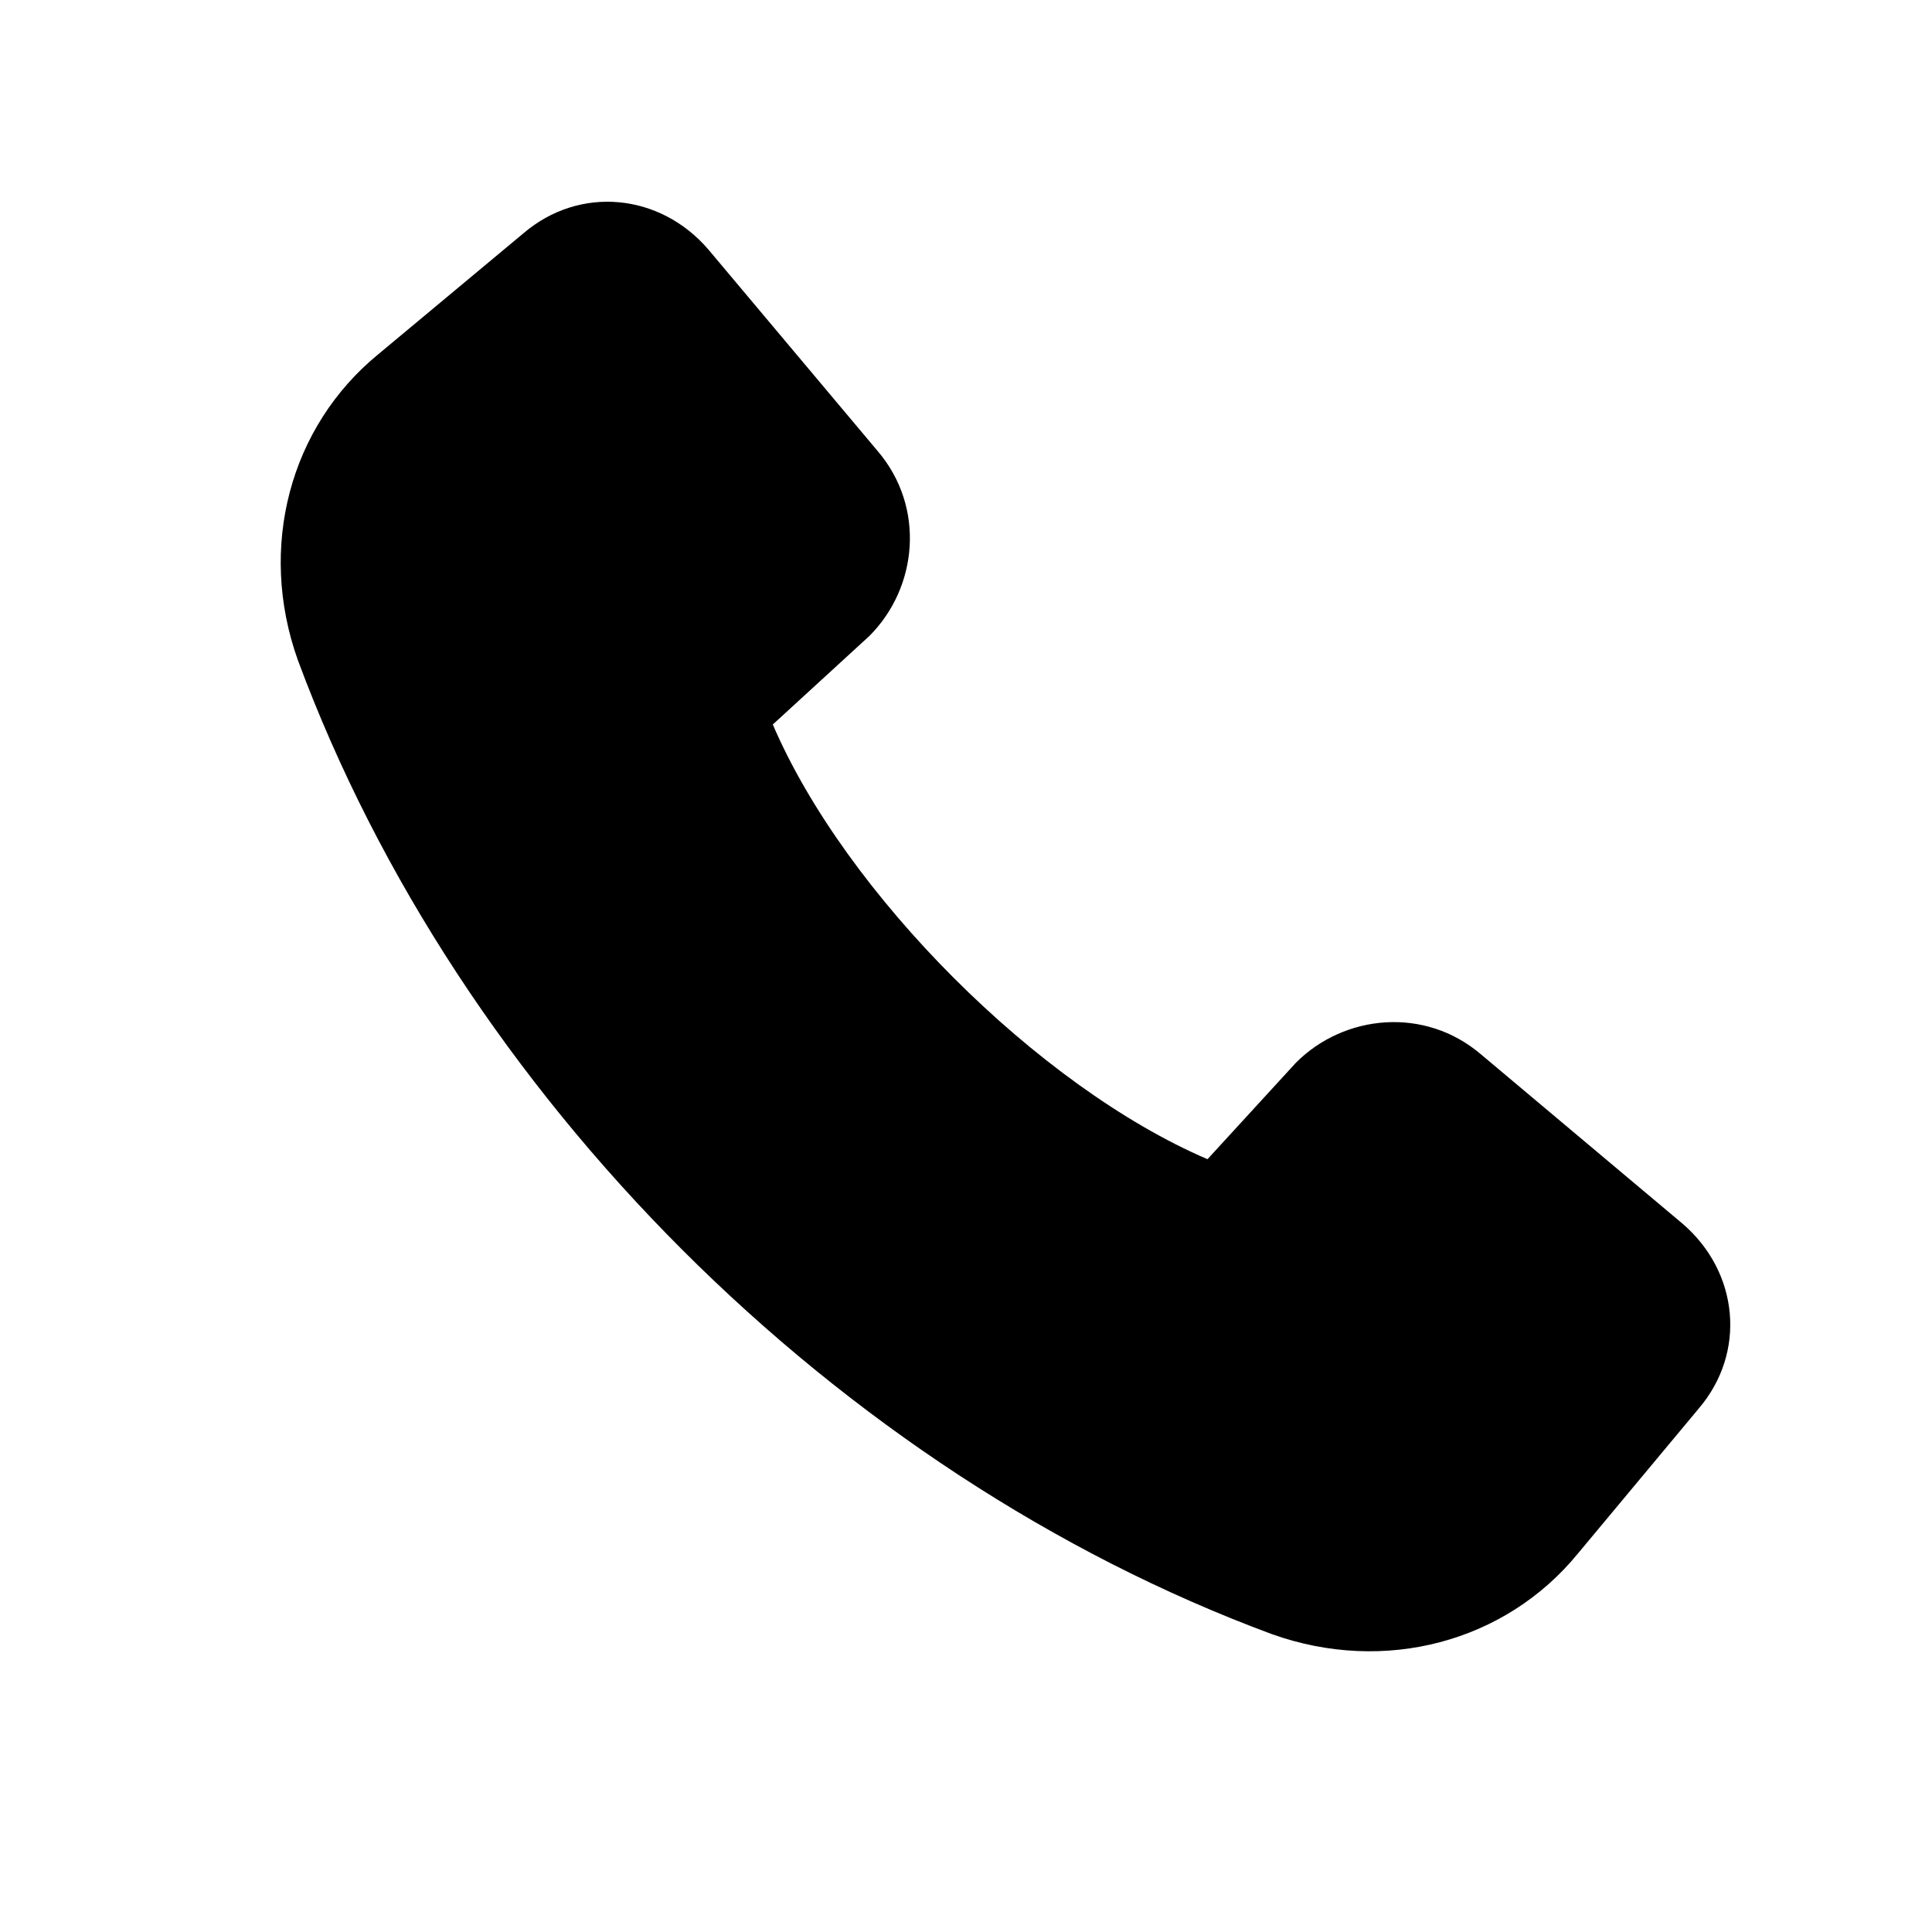
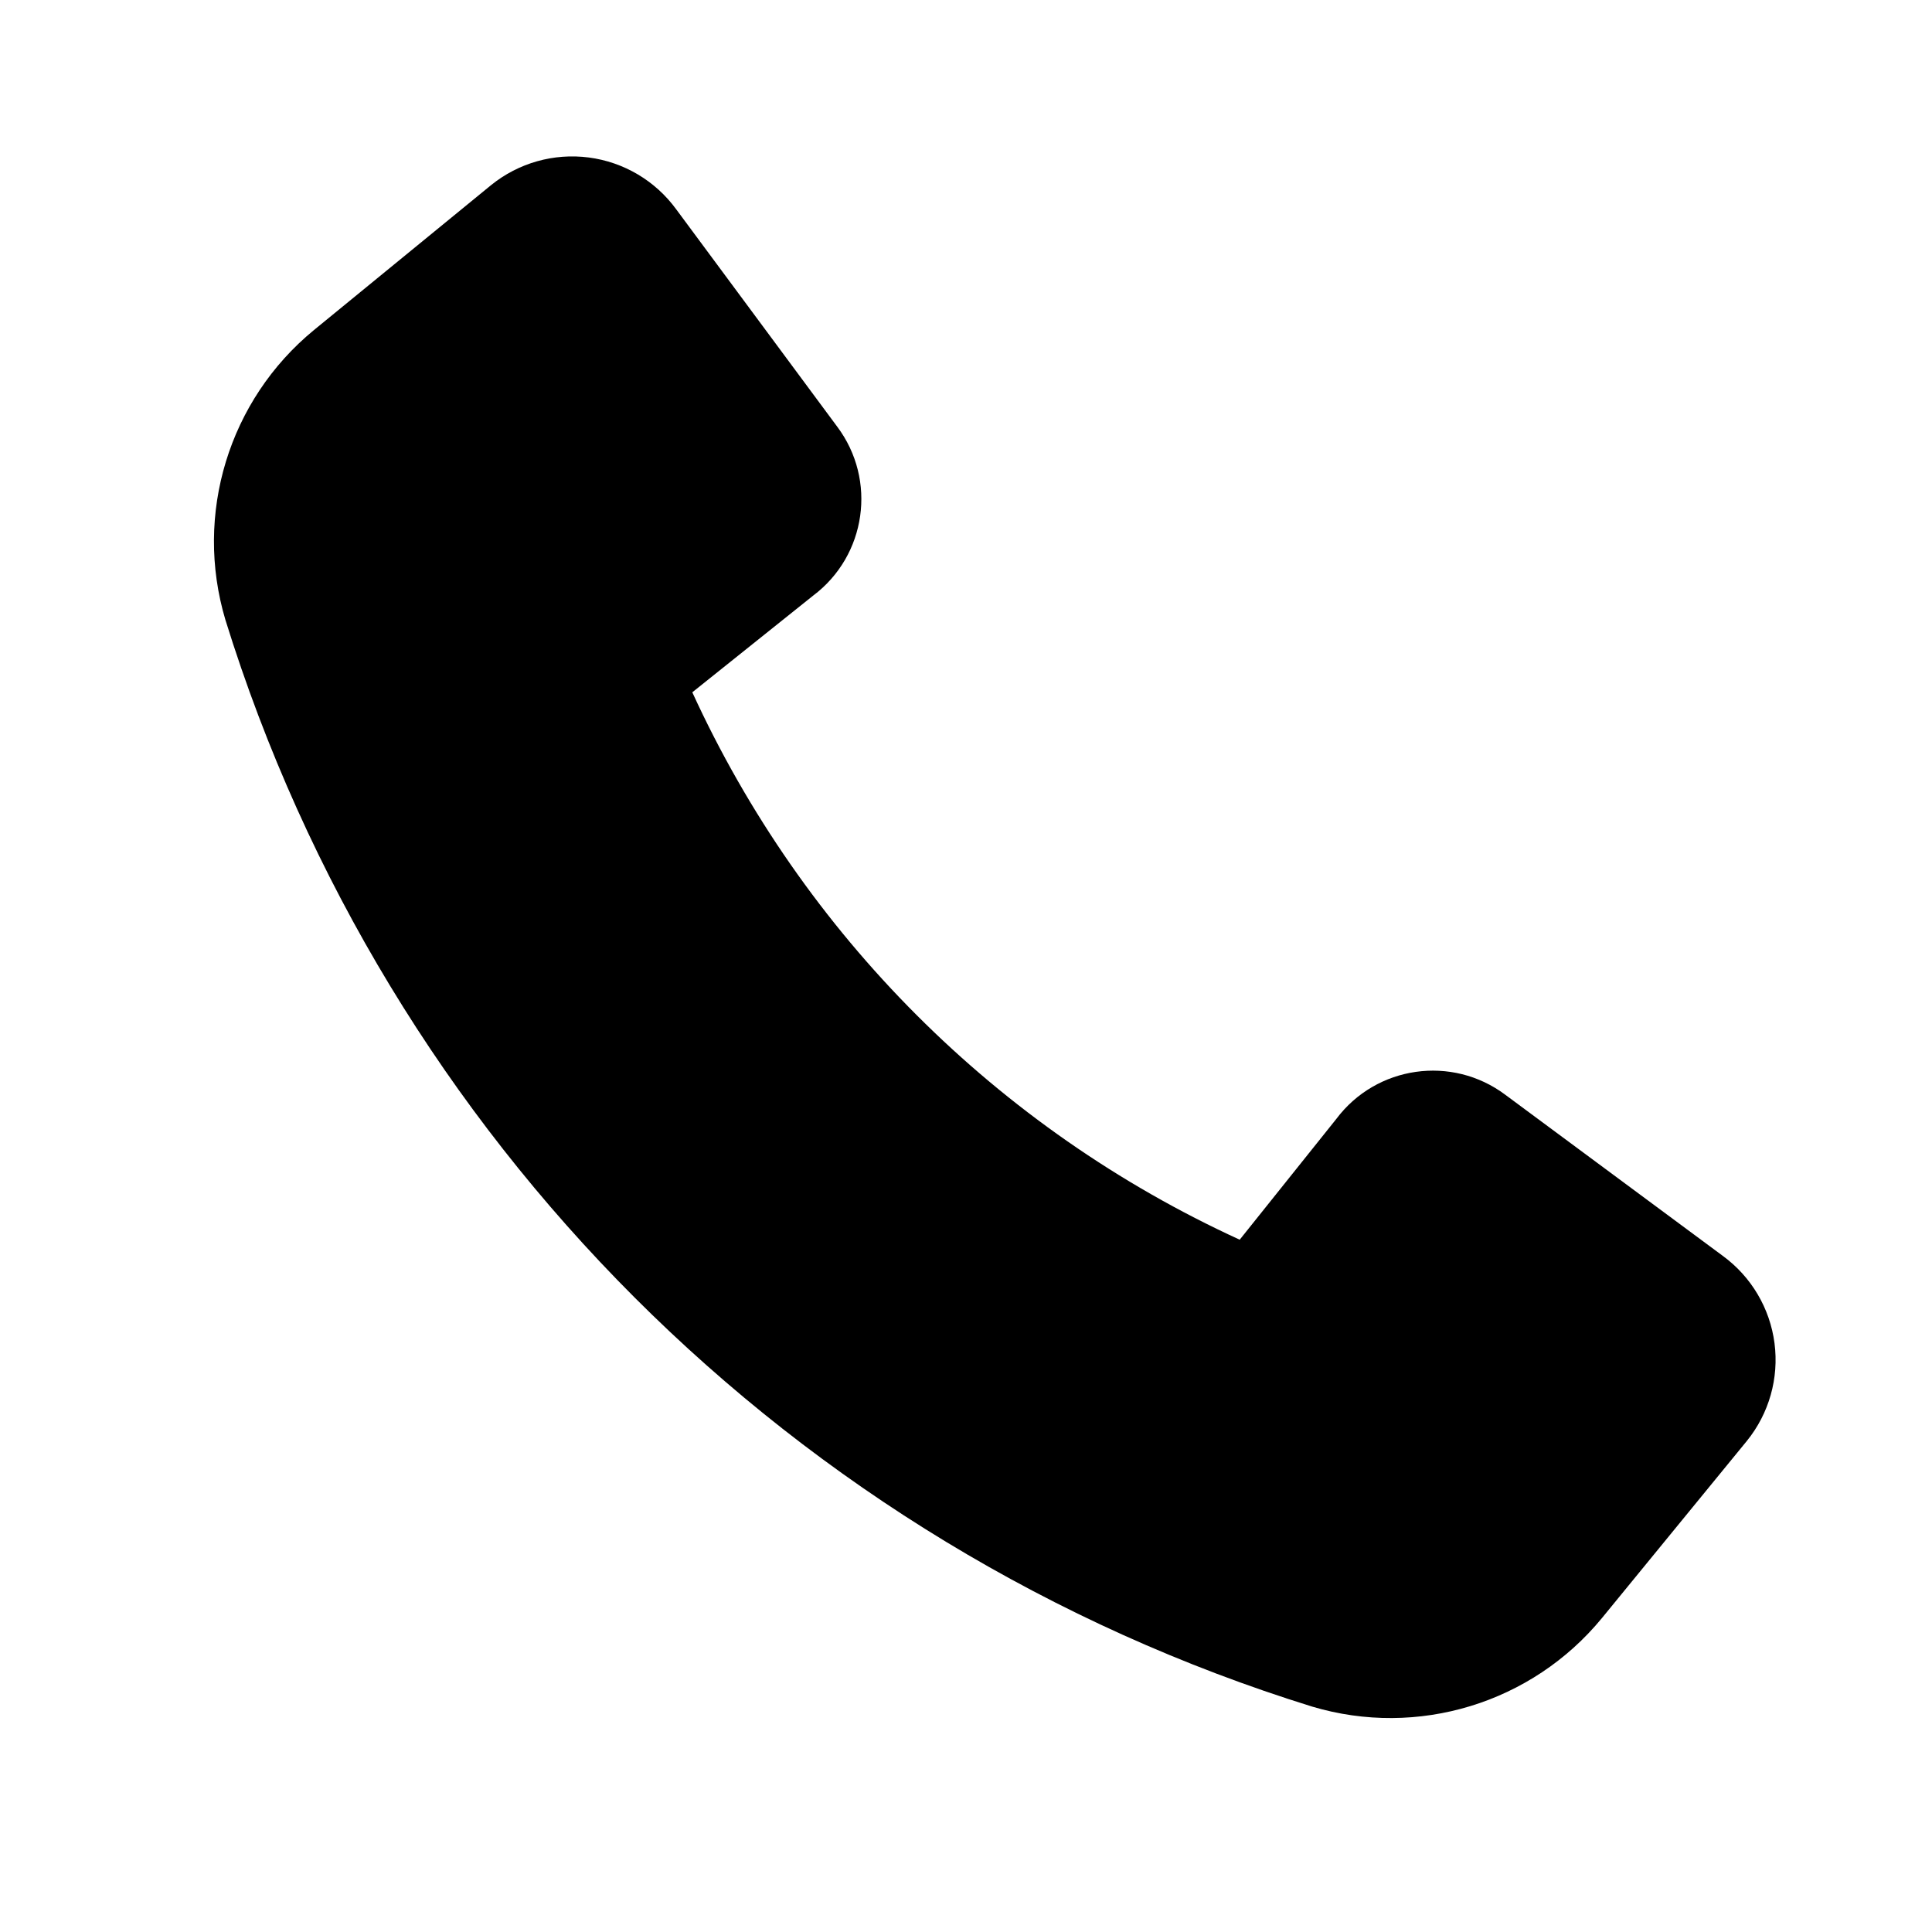
<svg xmlns="http://www.w3.org/2000/svg" viewBox="0 0 24 24" fill="currentColor">
-   <path d="M6.5 2.9C7.2 2.3 8.2 2.4 8.8 3.1L10.9 5.6C11.5 6.3 11.4 7.3 10.8 7.9L9.6 9C10.5 11.1 12.9 13.5 15 14.4L16.1 13.2C16.7 12.6 17.7 12.5 18.4 13.1L20.9 15.2C21.6 15.8 21.7 16.8 21.1 17.5L19.6 19.3C18.7 20.4 17.2 20.8 15.8 20.3C10.4 18.3 5.7 13.6 3.7 8.2C3.2 6.8 3.6 5.3 4.7 4.4Z" />
+   <path fill-rule="evenodd" d="M6.1 2.3A1.6 1.6 0 0 1 8.4 2.6L10.4 5.3A1.5 1.5 0 0 1 10.1 7.4L8.6 8.6A13.8 13.8 0 0 0 15.4 15.4L16.6 13.9A1.5 1.5 0 0 1 18.7 13.6L21.4 15.6A1.6 1.6 0 0 1 21.7 17.9L19.9 20.1A3.4 3.4 0 0 1 16.3 21.2A20.5 20.5 0 0 1 2.8 7.7A3.4 3.4 0 0 1 3.9 4.1Z" />
</svg>
